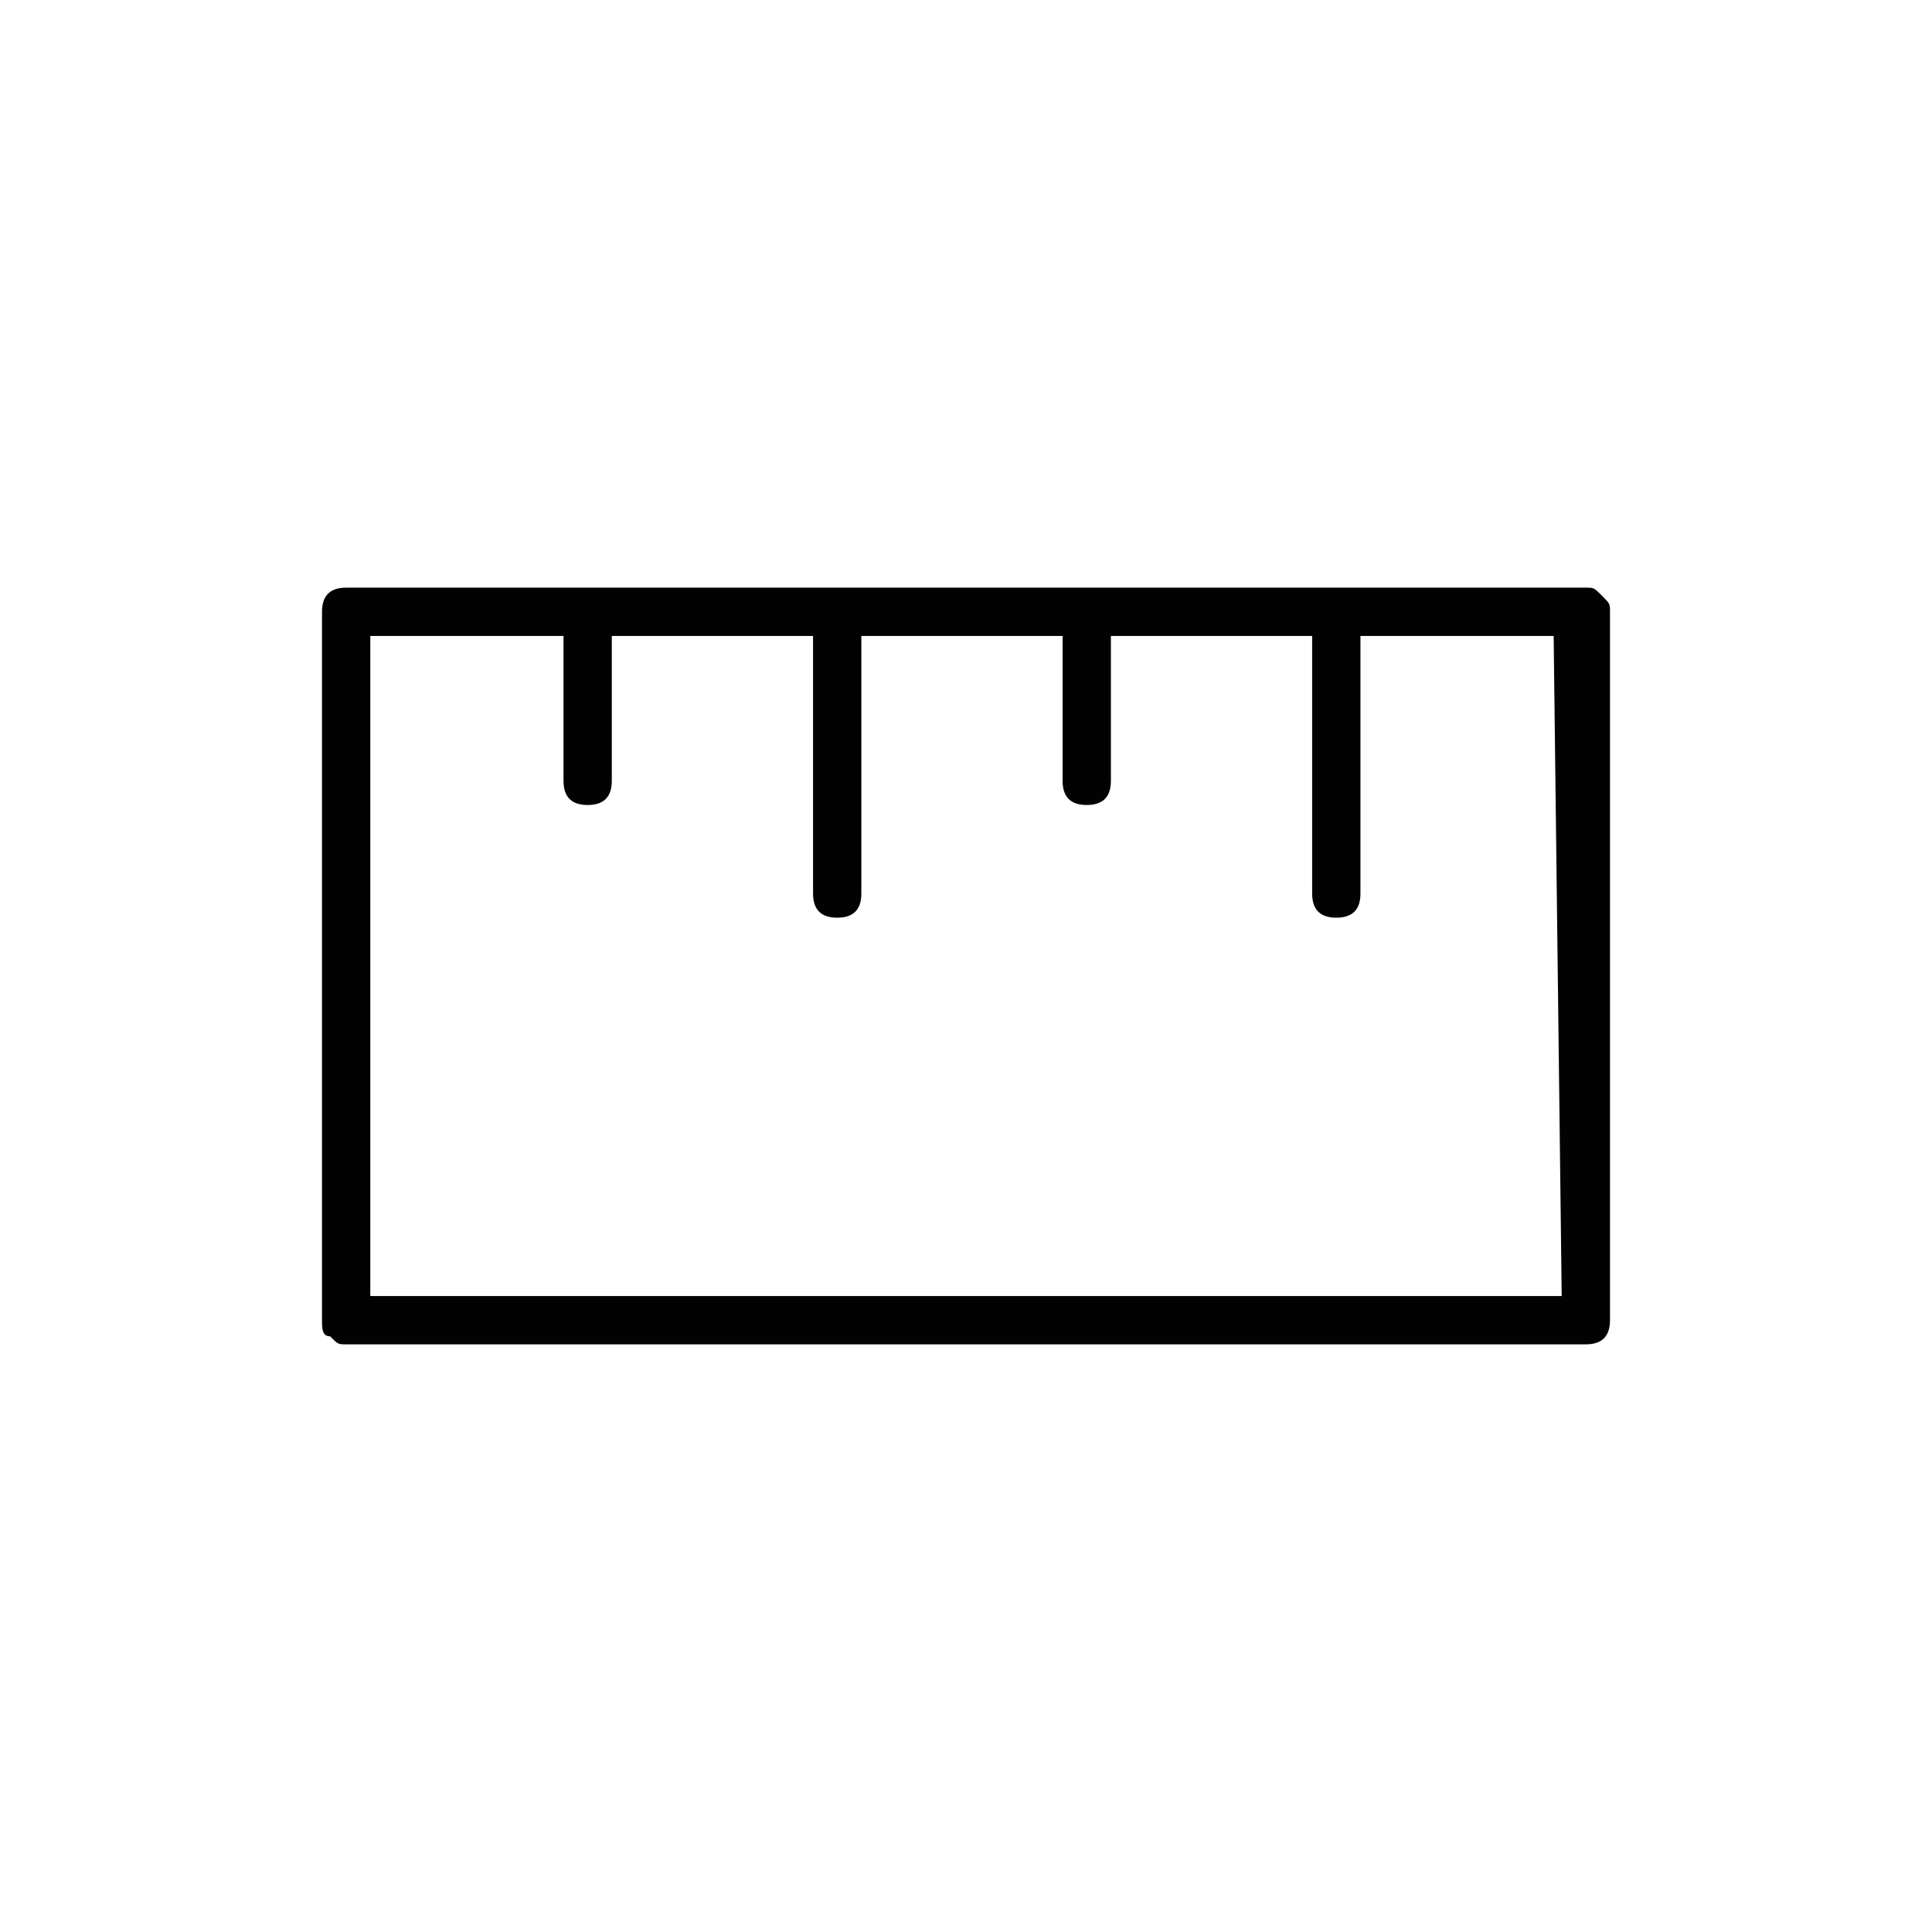
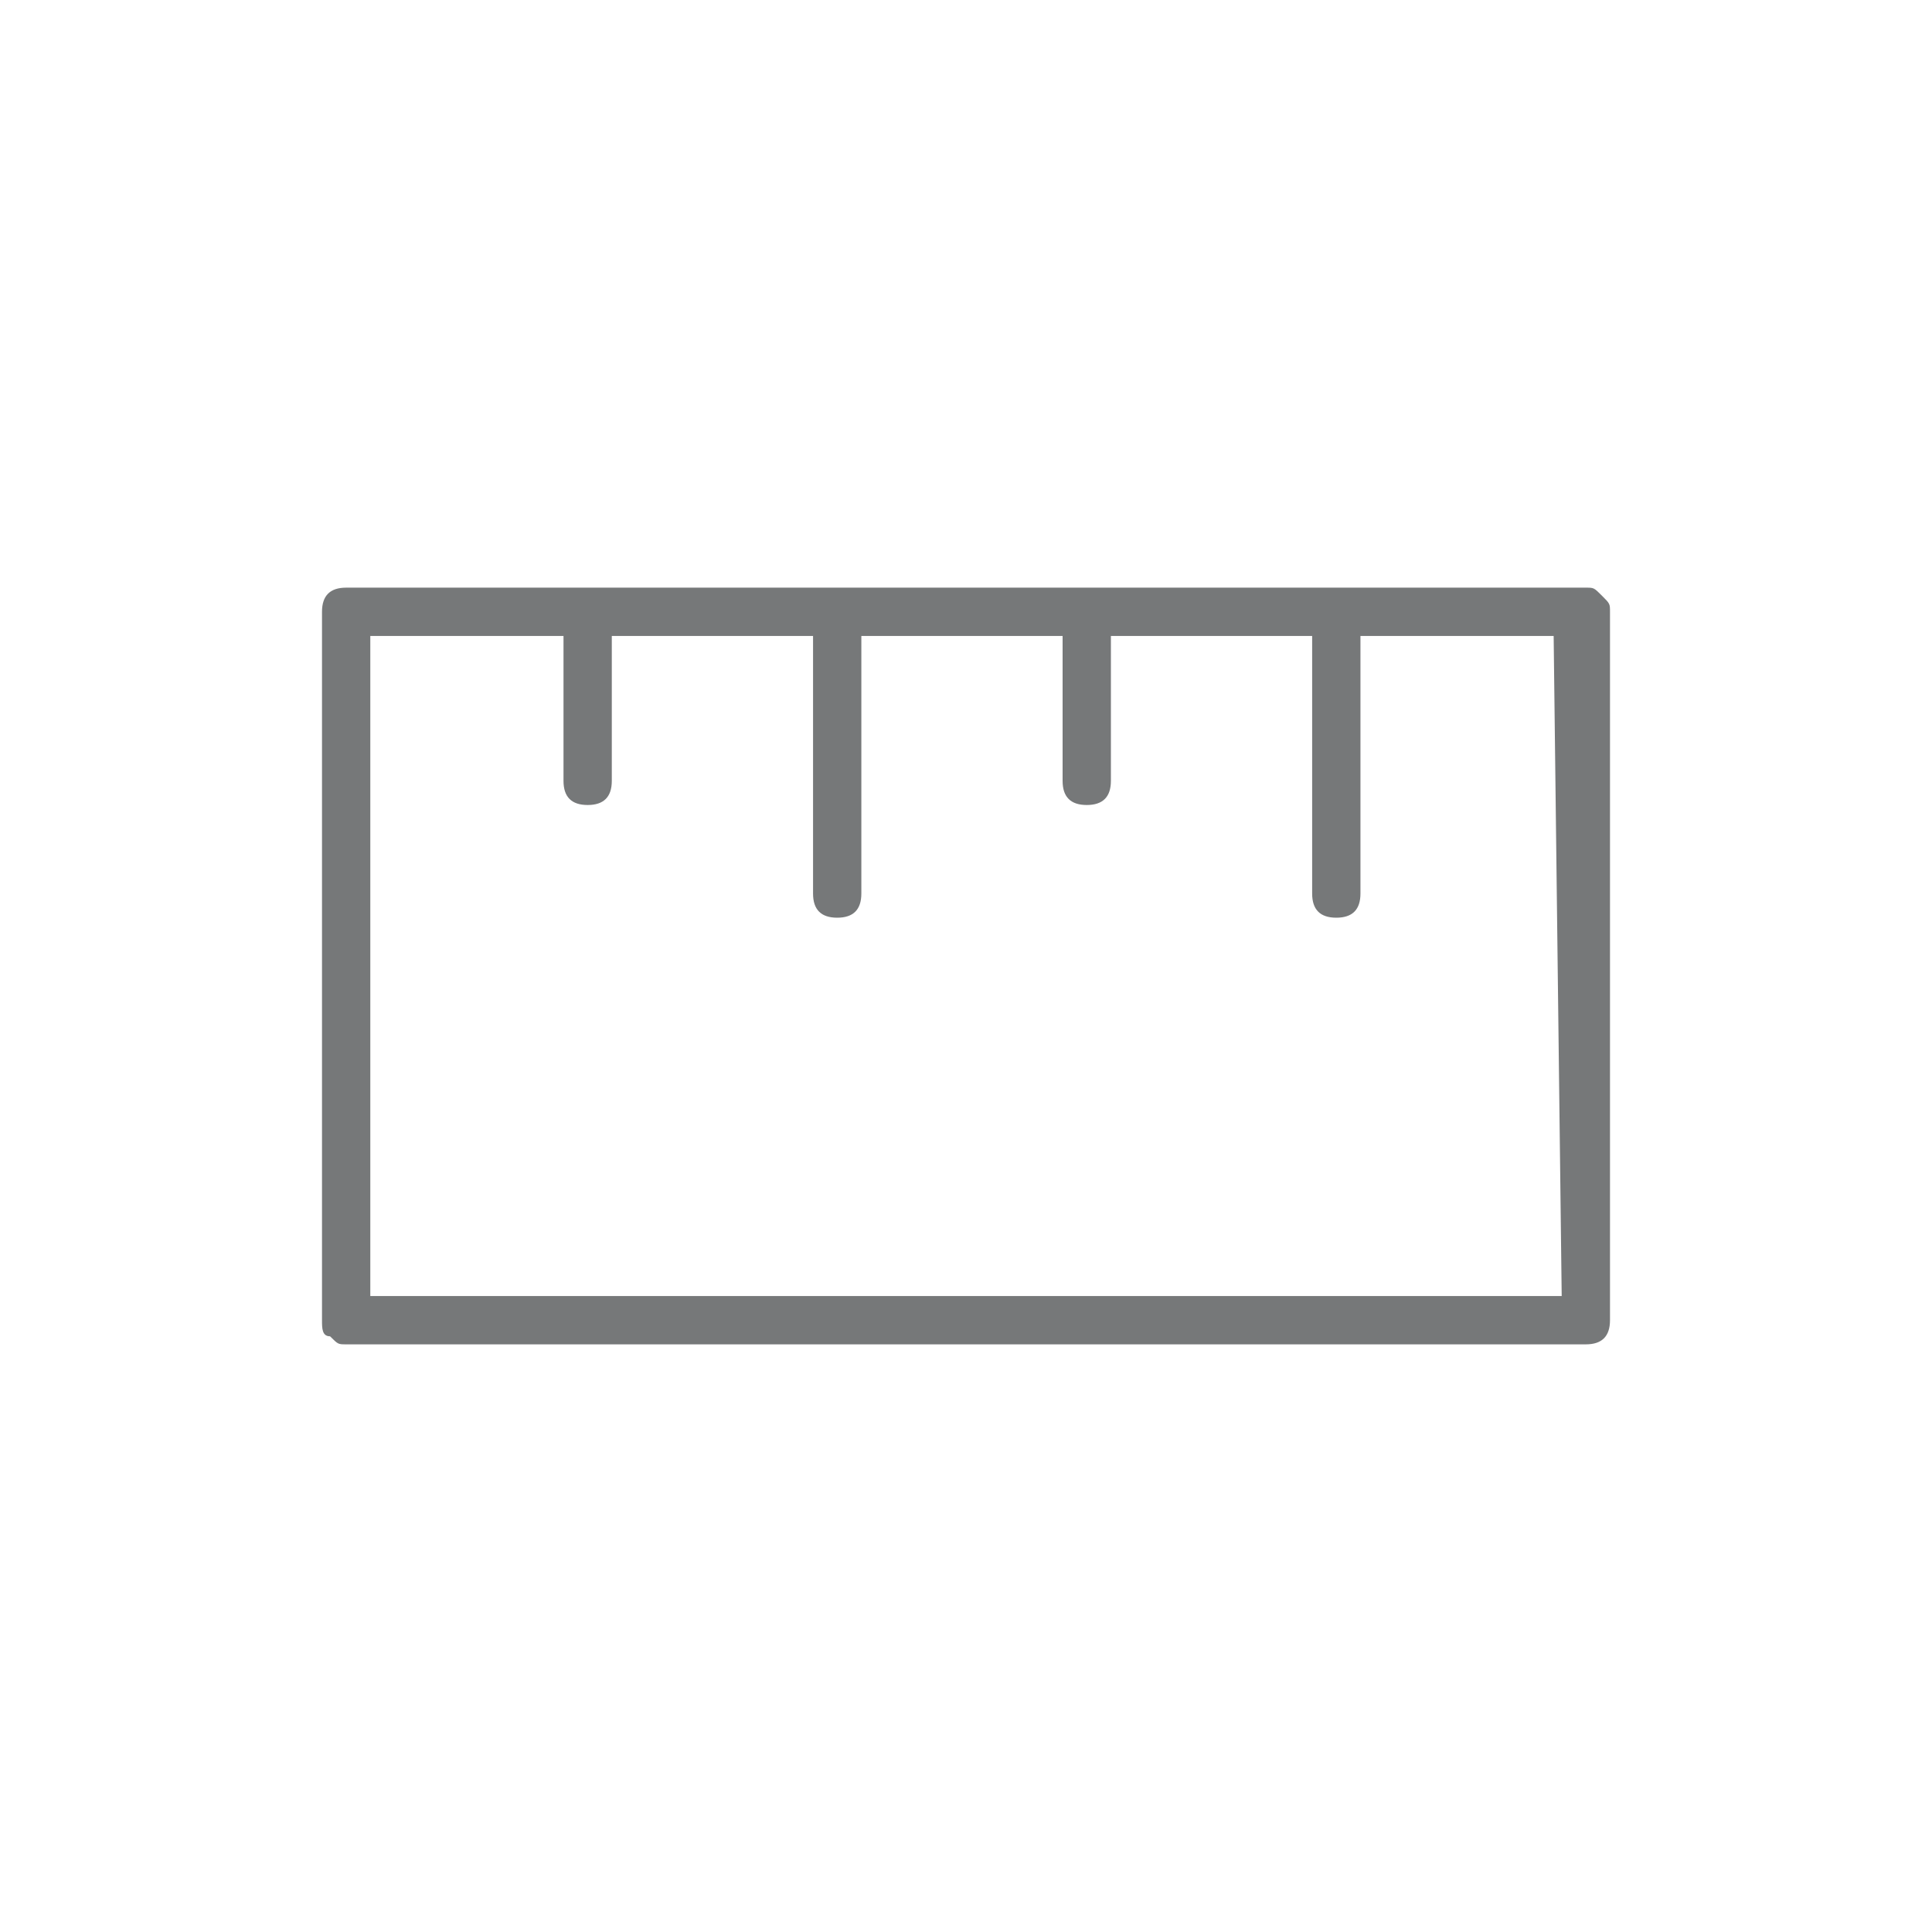
- <svg xmlns="http://www.w3.org/2000/svg" version="1.1" id="Layer_1" x="0px" y="0px" viewBox="0 0 24 24" style="enable-background:new 0 0 24 24;" xml:space="preserve">
+ <svg xmlns="http://www.w3.org/2000/svg" version="1.1" id="Layer_1" x="0px" y="0px" viewBox="0 0 24 24" style="enable-background:new 0 0 24 24;" xml:space="preserve" shape-rendering="geometricPrecision">
  <style type="text/css">
- 	.st0{fill:#020202;}
+ 	.st0{fill:#767879;}
</style>
  <path class="st0" d="M19.9,7.4c-0.1-0.1-0.1-0.1-0.2-0.1h-3l0,0l0,0h-3.1l0,0l0,0h-3.2l0,0l0,0H7.3l0,0l0,0h-3C4.1,7.3,4,7.4,4,7.6  v8.8c0,0.1,0,0.2,0.1,0.2c0.1,0.1,0.1,0.1,0.2,0.1h15.4c0.2,0,0.3-0.1,0.3-0.3V7.6C20,7.5,20,7.5,19.9,7.4z M19.4,16.1H4.6V7.9H7  v1.8C7,9.9,7.1,10,7.3,10c0.2,0,0.3-0.1,0.3-0.3V7.9h2.5v3.2c0,0.2,0.1,0.3,0.3,0.3c0.2,0,0.3-0.1,0.3-0.3V7.9h2.5v1.8  c0,0.2,0.1,0.3,0.3,0.3s0.3-0.1,0.3-0.3V7.9h2.5v3.2c0,0.2,0.1,0.3,0.3,0.3c0.2,0,0.3-0.1,0.3-0.3V7.9h2.4L19.4,16.1z" />
</svg>
